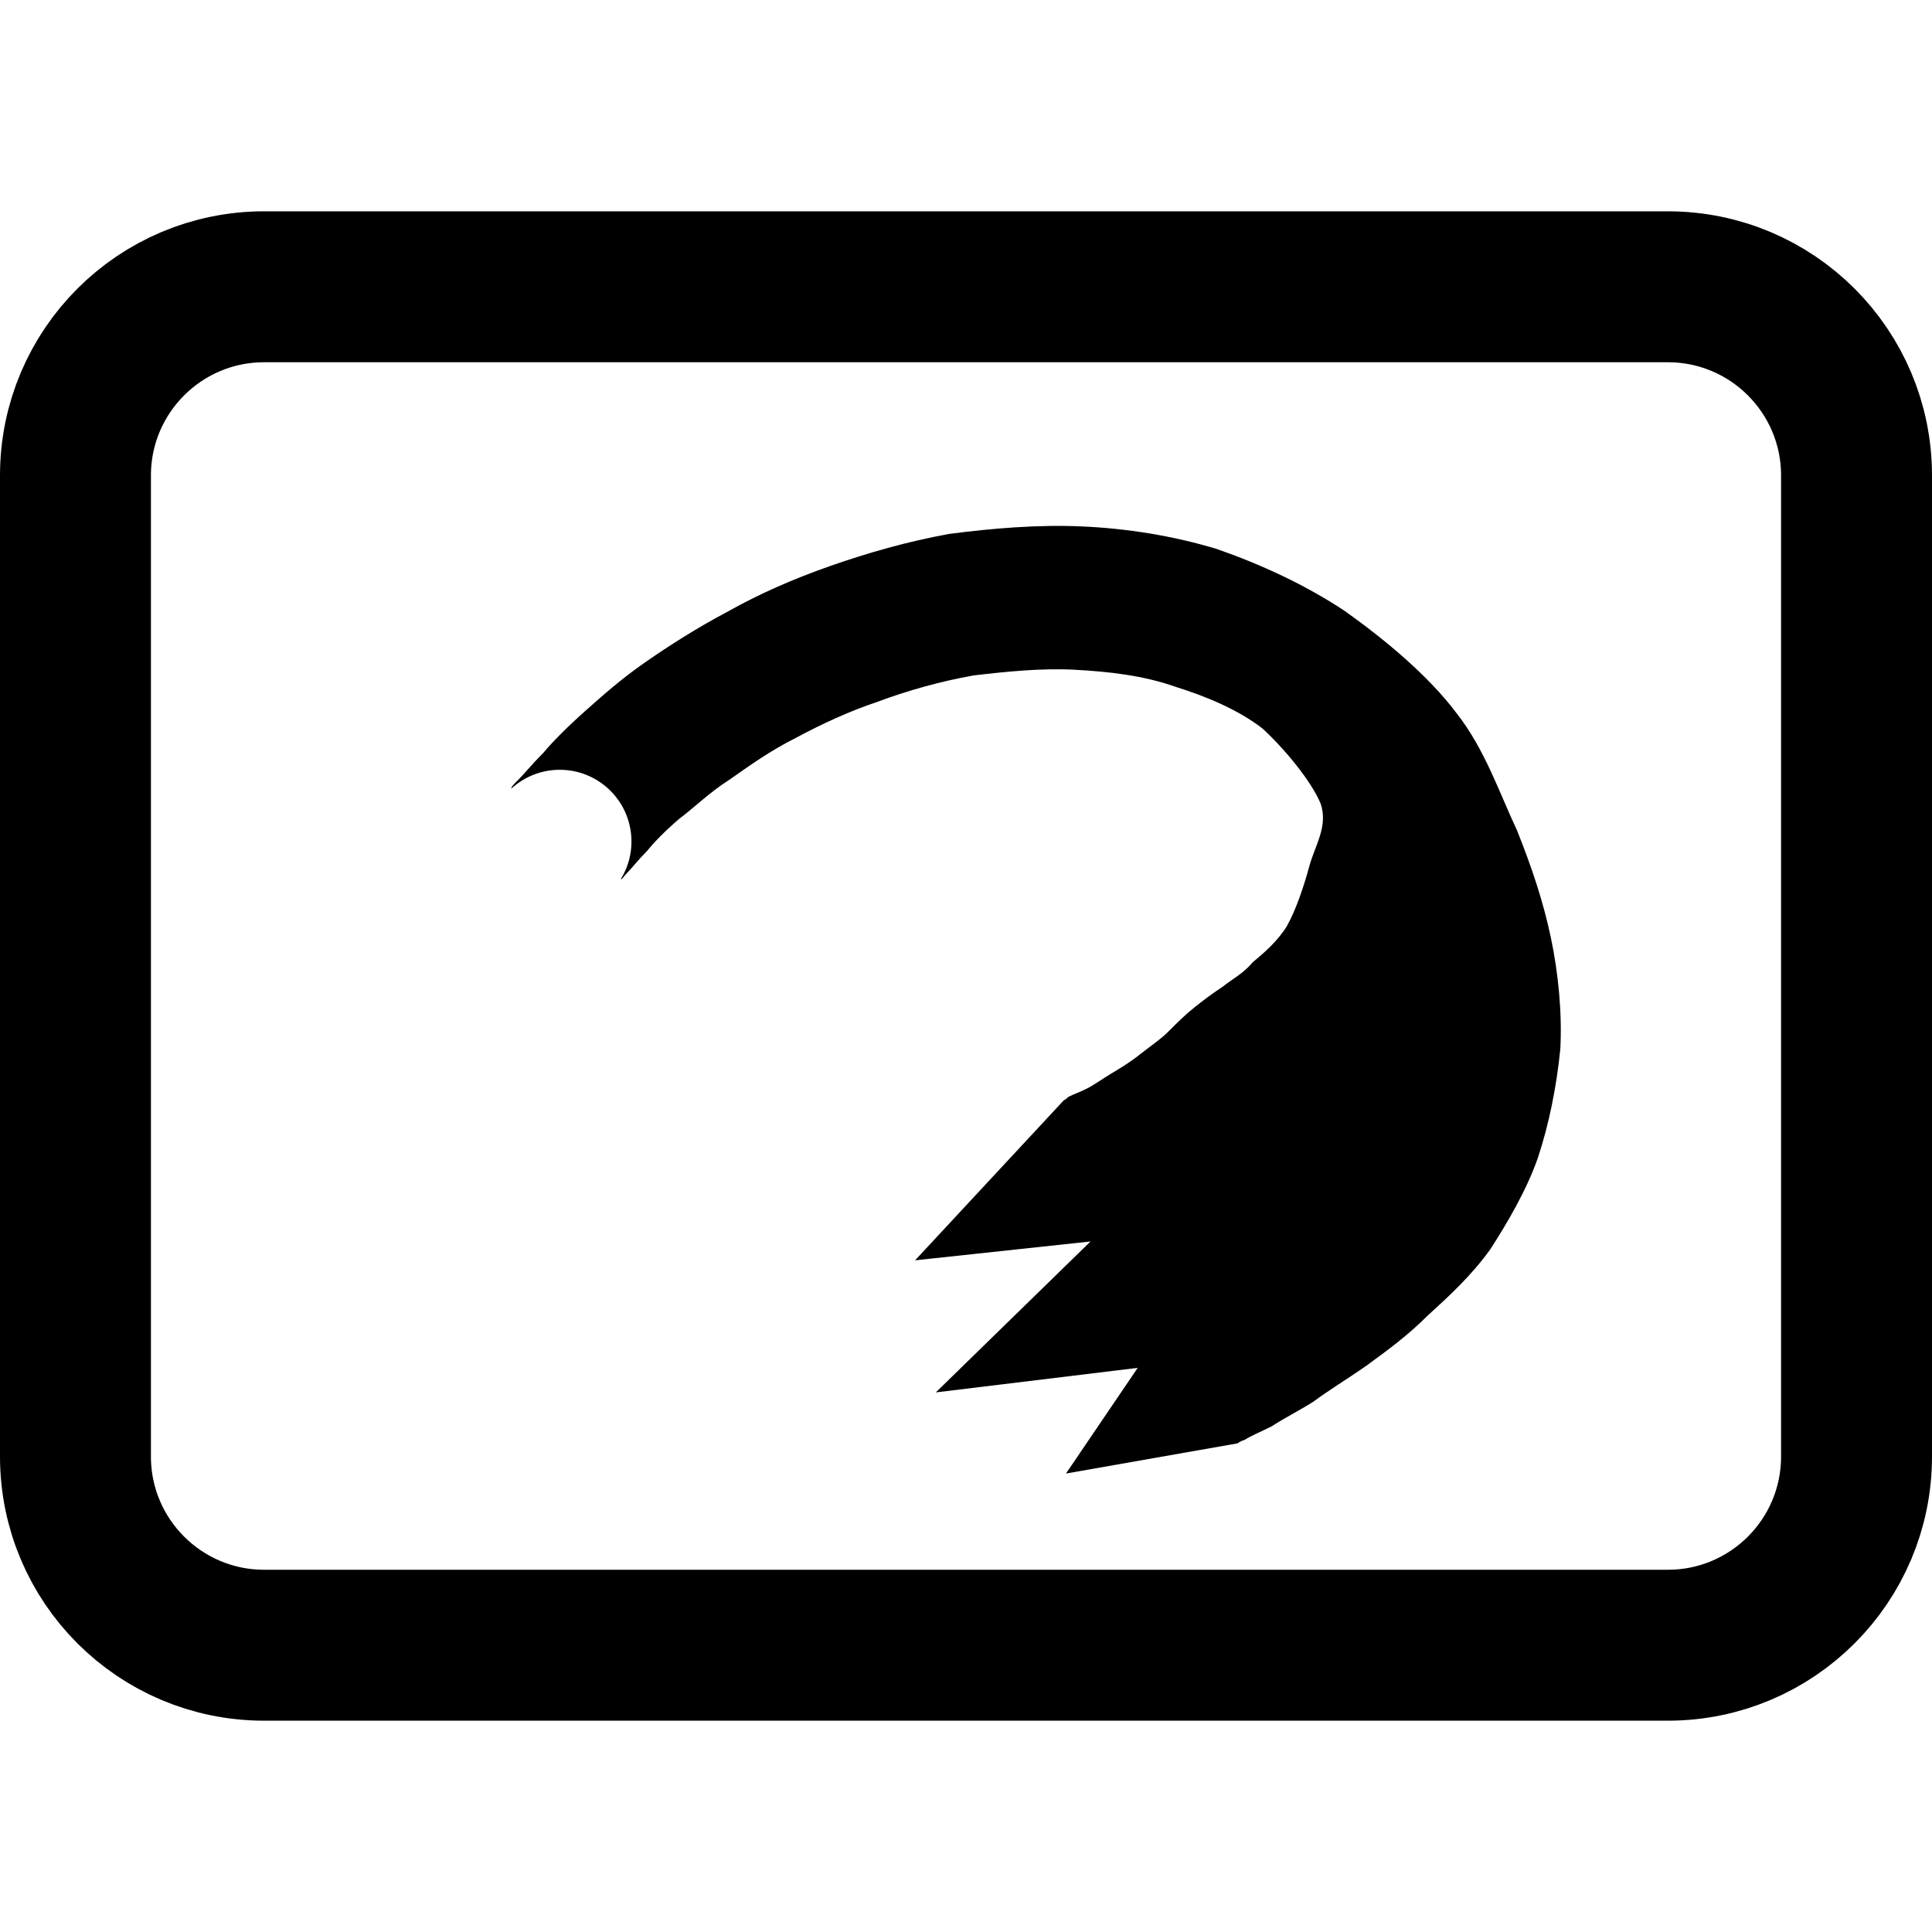
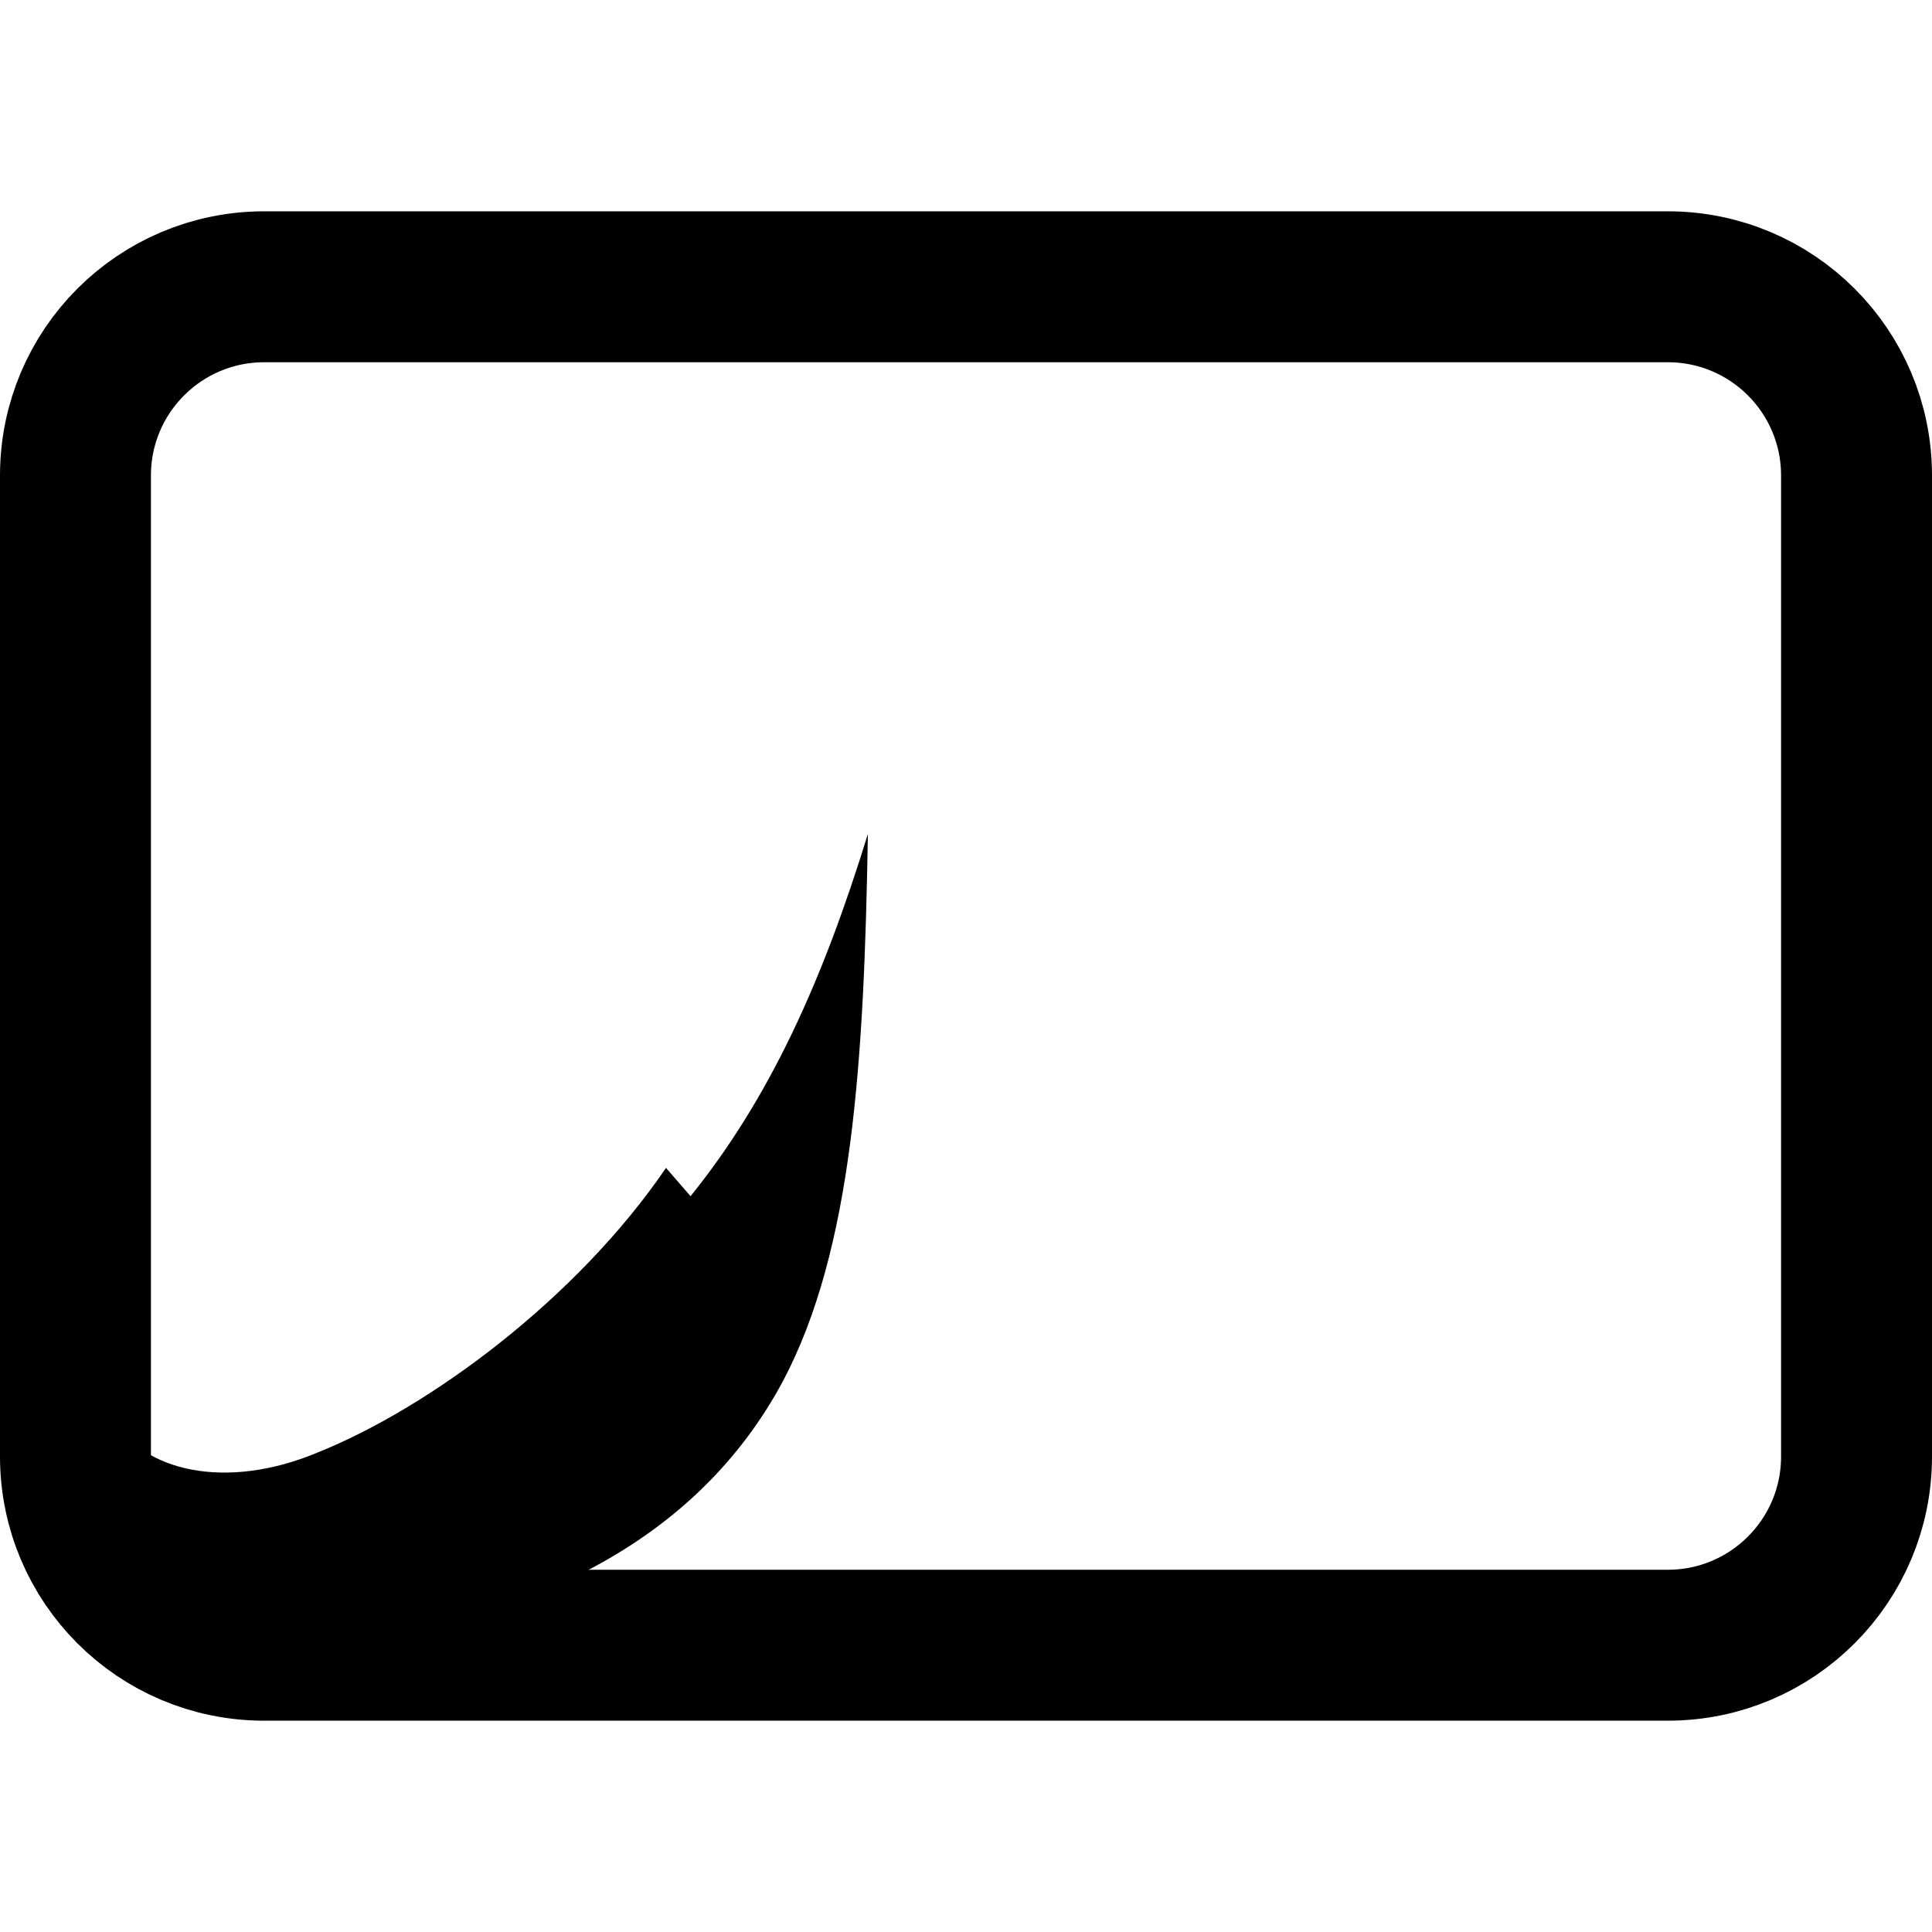
<svg xmlns="http://www.w3.org/2000/svg" viewBox="0 0 1024 1024">
  <g transform="translate(0 112)">
    <rect x="40" y="40" width="944" height="720" rx="100" fill="none" stroke="#000000" stroke-width="80" />
-     <path fill="#000000" d="M 329 354 C 330 354 330 353 333 350 C 335 348 338 344 343 339 C 347 334 353 328 360 322 C 368 316 376 308 387 301 C 397 294 408 286 422 279 C 435 272 450 265 465 260 C 481 254 499 249 516 246 C 533 244 552 242 570 243 C 588 244 606 246 623 252 C 639 257 656 264 669 274 C 681 285 695 302 700 314 C 704 326 697 336 694 347 C 691 358 687 370 682 379 C 677 387 670 393 664 398 C 659 404 653 407 648 411 C 642 415 638 418 633 422 C 628 426 624 430 619 435 C 615 439 609 443 604 447 C 599 451 594 454 589 457 C 584 460 580 463 576 465 C 572 467 569 468 567 469 C 565 470 565 471 564 471 L 564 471 L 485 556 L 578 546 L 496 626 L 603 613 L 565 669 L 656 653 C 656 653 657 652 660 651 C 663 649 668 647 674 644 C 680 640 688 636 696 631 C 704 625 714 619 724 612 C 735 604 746 596 757 585 C 768 575 780 564 790 550 C 799 536 809 519 815 502 C 821 484 825 464 827 444 C 828 425 826 404 822 385 C 818 366 812 348 804 328 C 795 309 787 285 772 266 C 757 246 734 227 713 212 C 692 198 668 187 645 179 C 622 172 597 168 573 167 C 550 166 526 168 503 171 C 481 175 460 181 440 188 C 420 195 402 203 386 212 C 369 221 355 230 342 239 C 329 248 319 257 310 265 C 301 273 293 281 288 287 C 282 293 278 298 275 301 C 272 304 271 305 271 306 A 38 38 0 0 1 329 354 Z" />
+     <path fill="#000000" d="M 150 762 C 280 752 370 704 415 620 C 452 550 458 450 460 330 C 436 408 408 470 366 522 L 353 507 C 306 576 228 634 168 658 C 120 678 76 668 60 640 L 60 700 L 150 762 Z" />
  </g>
</svg>
